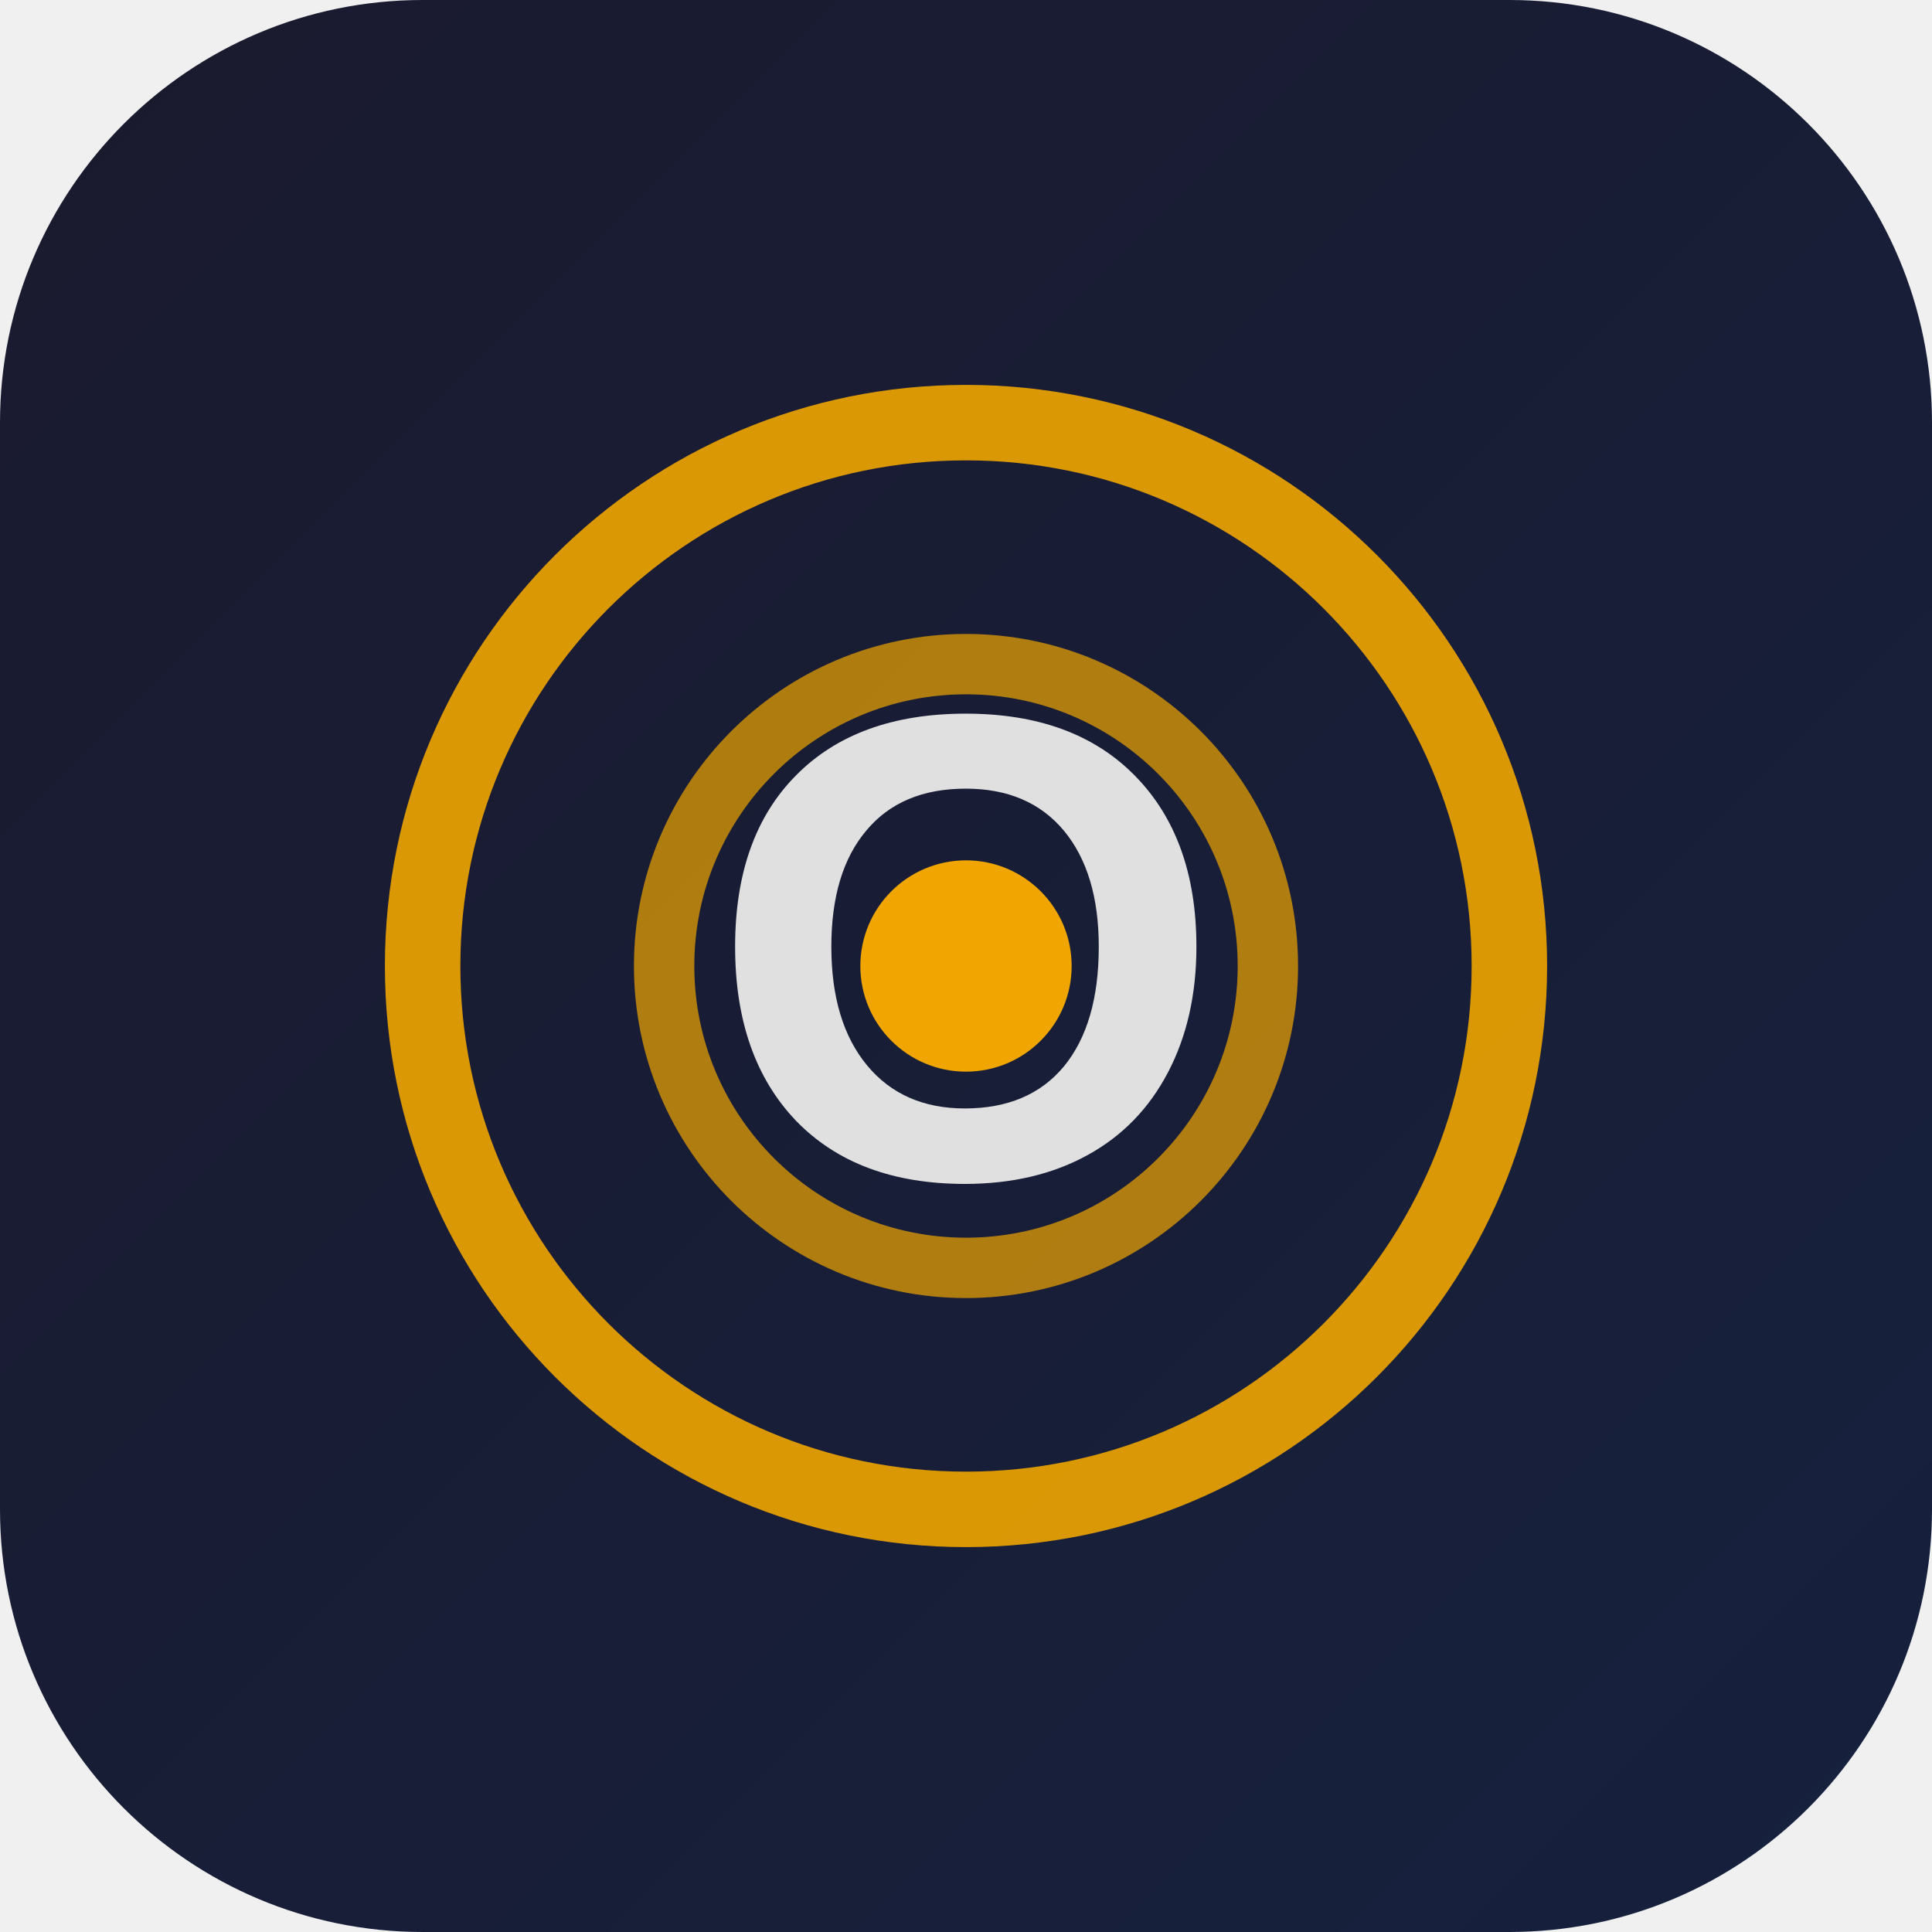
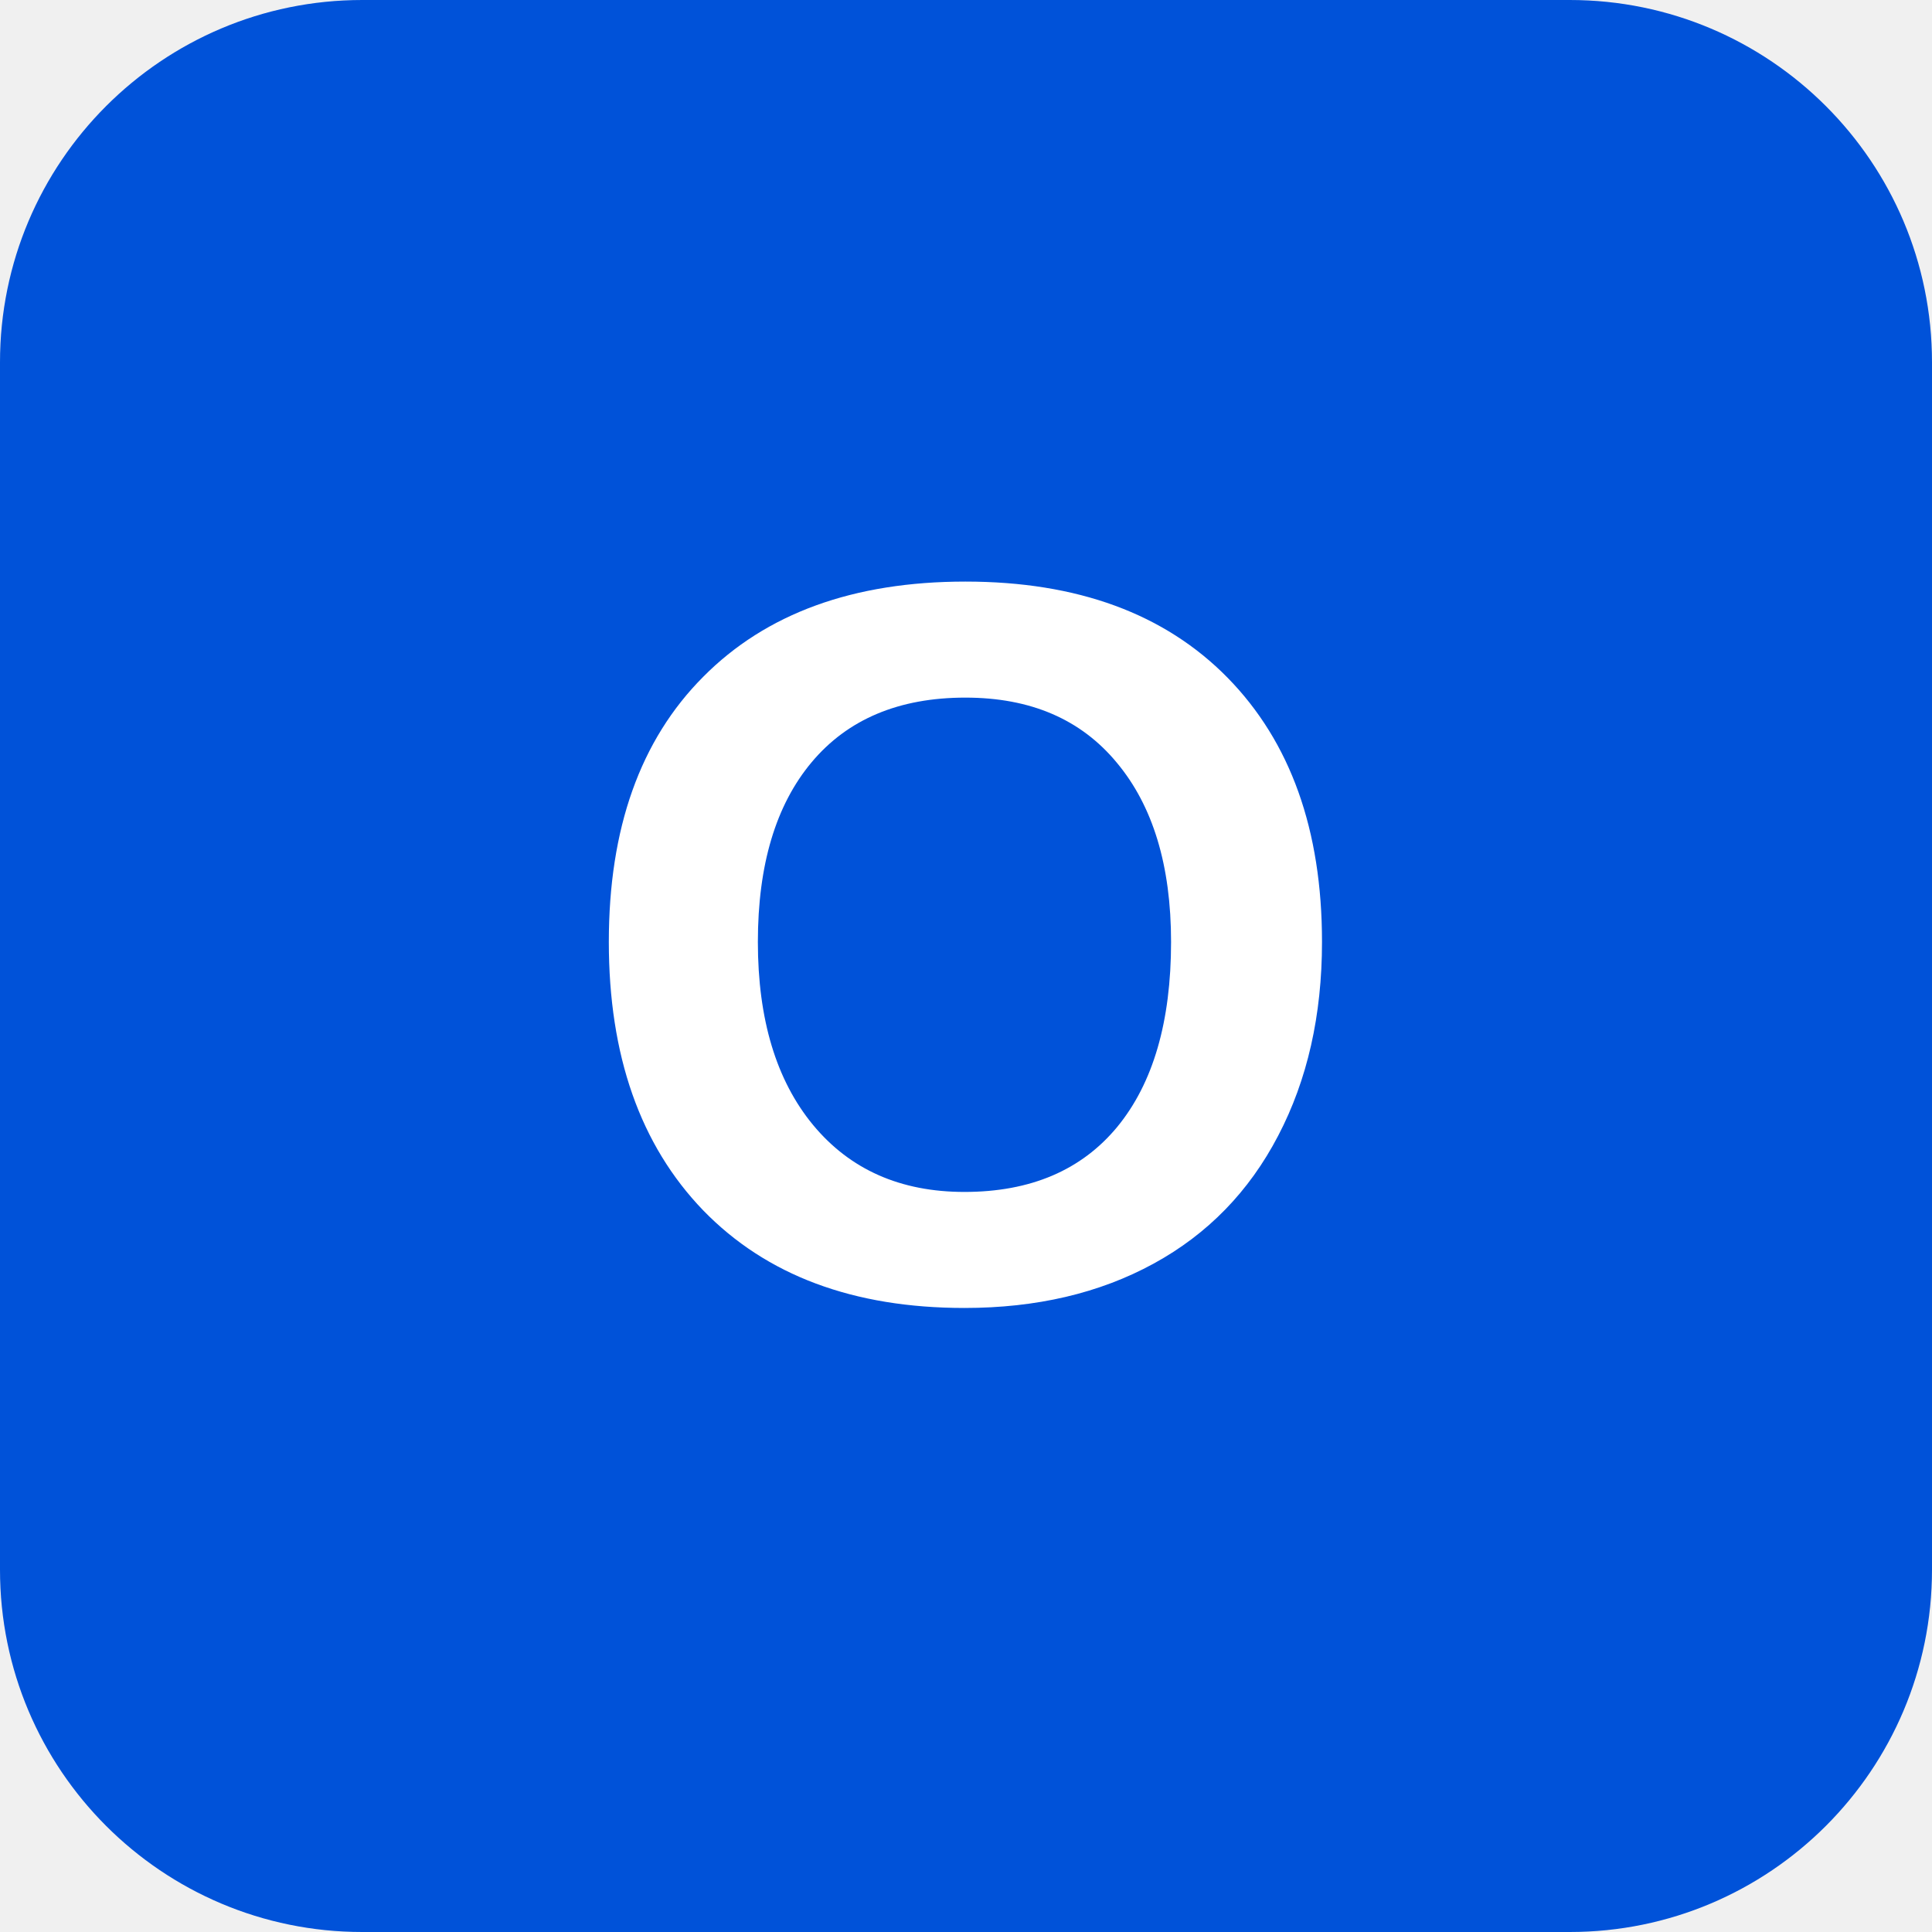
<svg xmlns="http://www.w3.org/2000/svg" viewBox="0 0 64 64">
-   <defs>
-     <linearGradient id="bg" x1="0" y1="0" x2="1" y2="1">
-       <stop offset="0%" stop-color="#1a1a2e" />
-       <stop offset="100%" stop-color="#16213e" />
-     </linearGradient>
-   </defs>
-   <rect width="64" height="64" rx="14" fill="url(#bg)" />
-   <circle cx="32" cy="32" r="18" fill="none" stroke="#f0a500" stroke-width="2.5" opacity="0.9" />
-   <circle cx="32" cy="32" r="10" fill="none" stroke="#f0a500" stroke-width="2" opacity="0.7" />
-   <circle cx="32" cy="32" r="3.5" fill="#f0a500" />
-   <text x="32" y="39" text-anchor="middle" font-family="Arial,sans-serif" font-weight="bold" font-size="22" fill="#e0e0e0">O</text>
+   <rect width="64" height="64" rx="12" fill="#0052D9" />
+   <text x="32" y="43" text-anchor="middle" font-family="Arial, Helvetica, sans-serif" font-weight="700" font-size="34" fill="#ffffff">O</text>
</svg>
